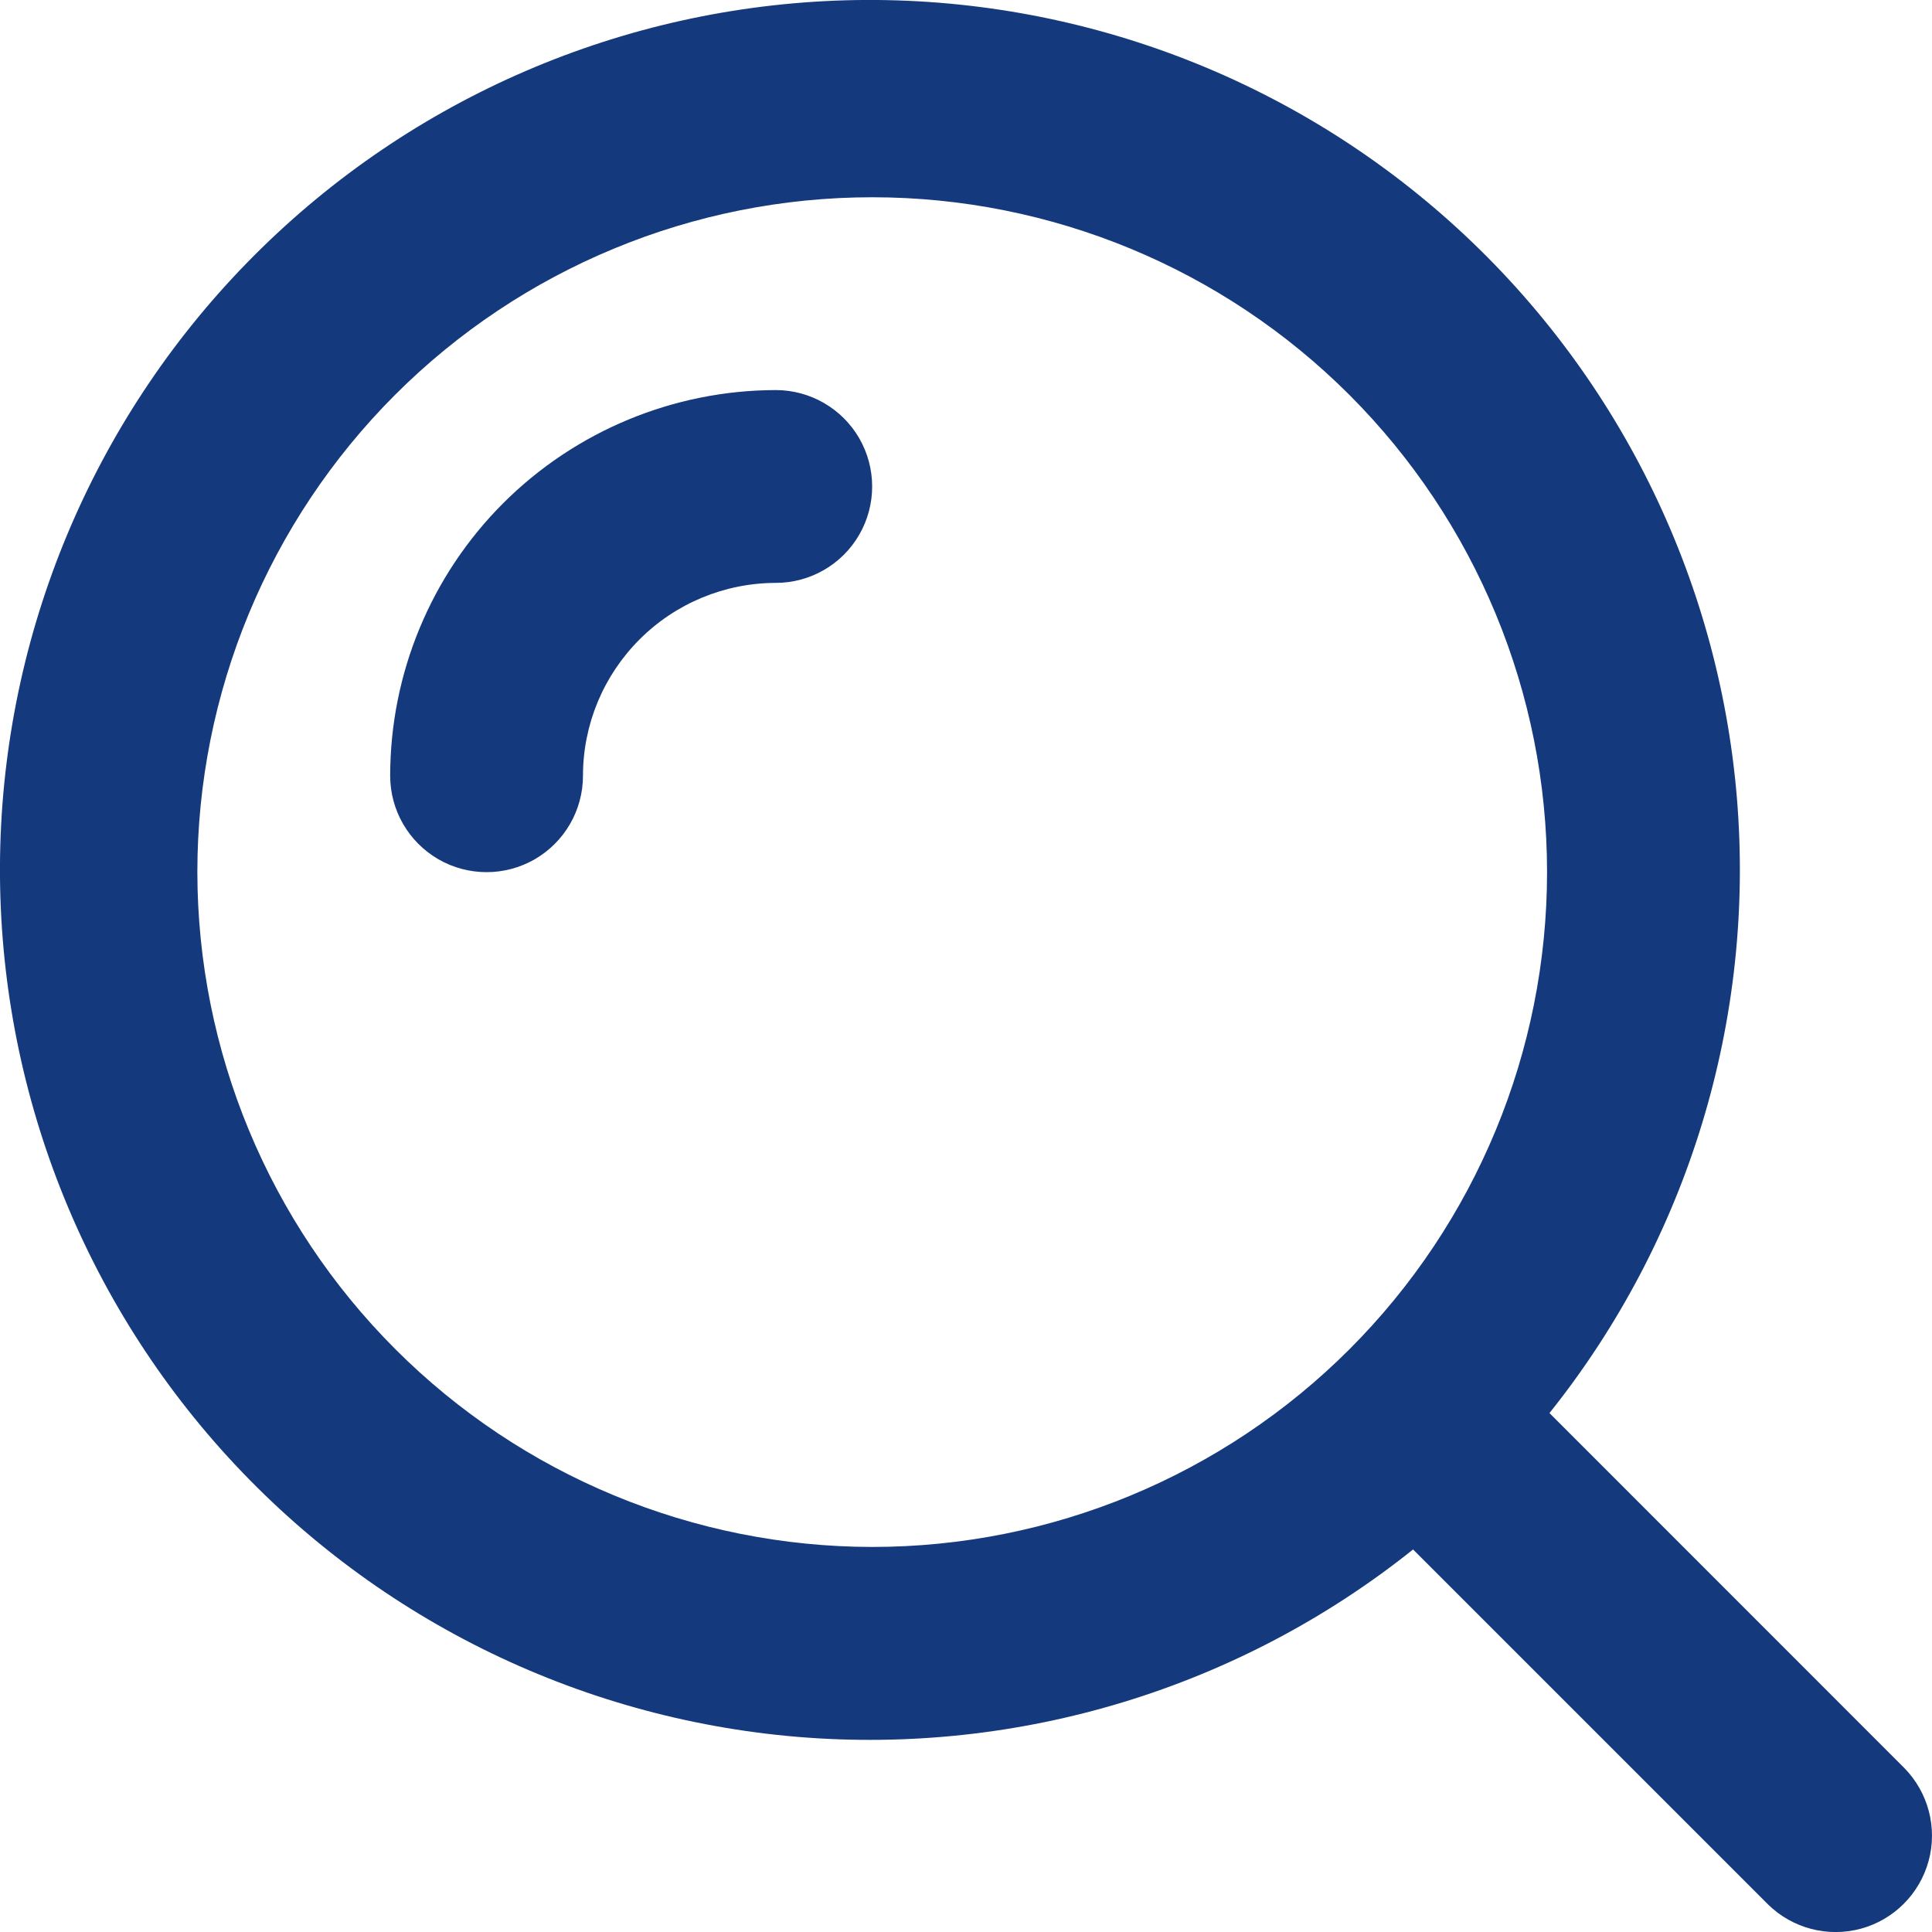
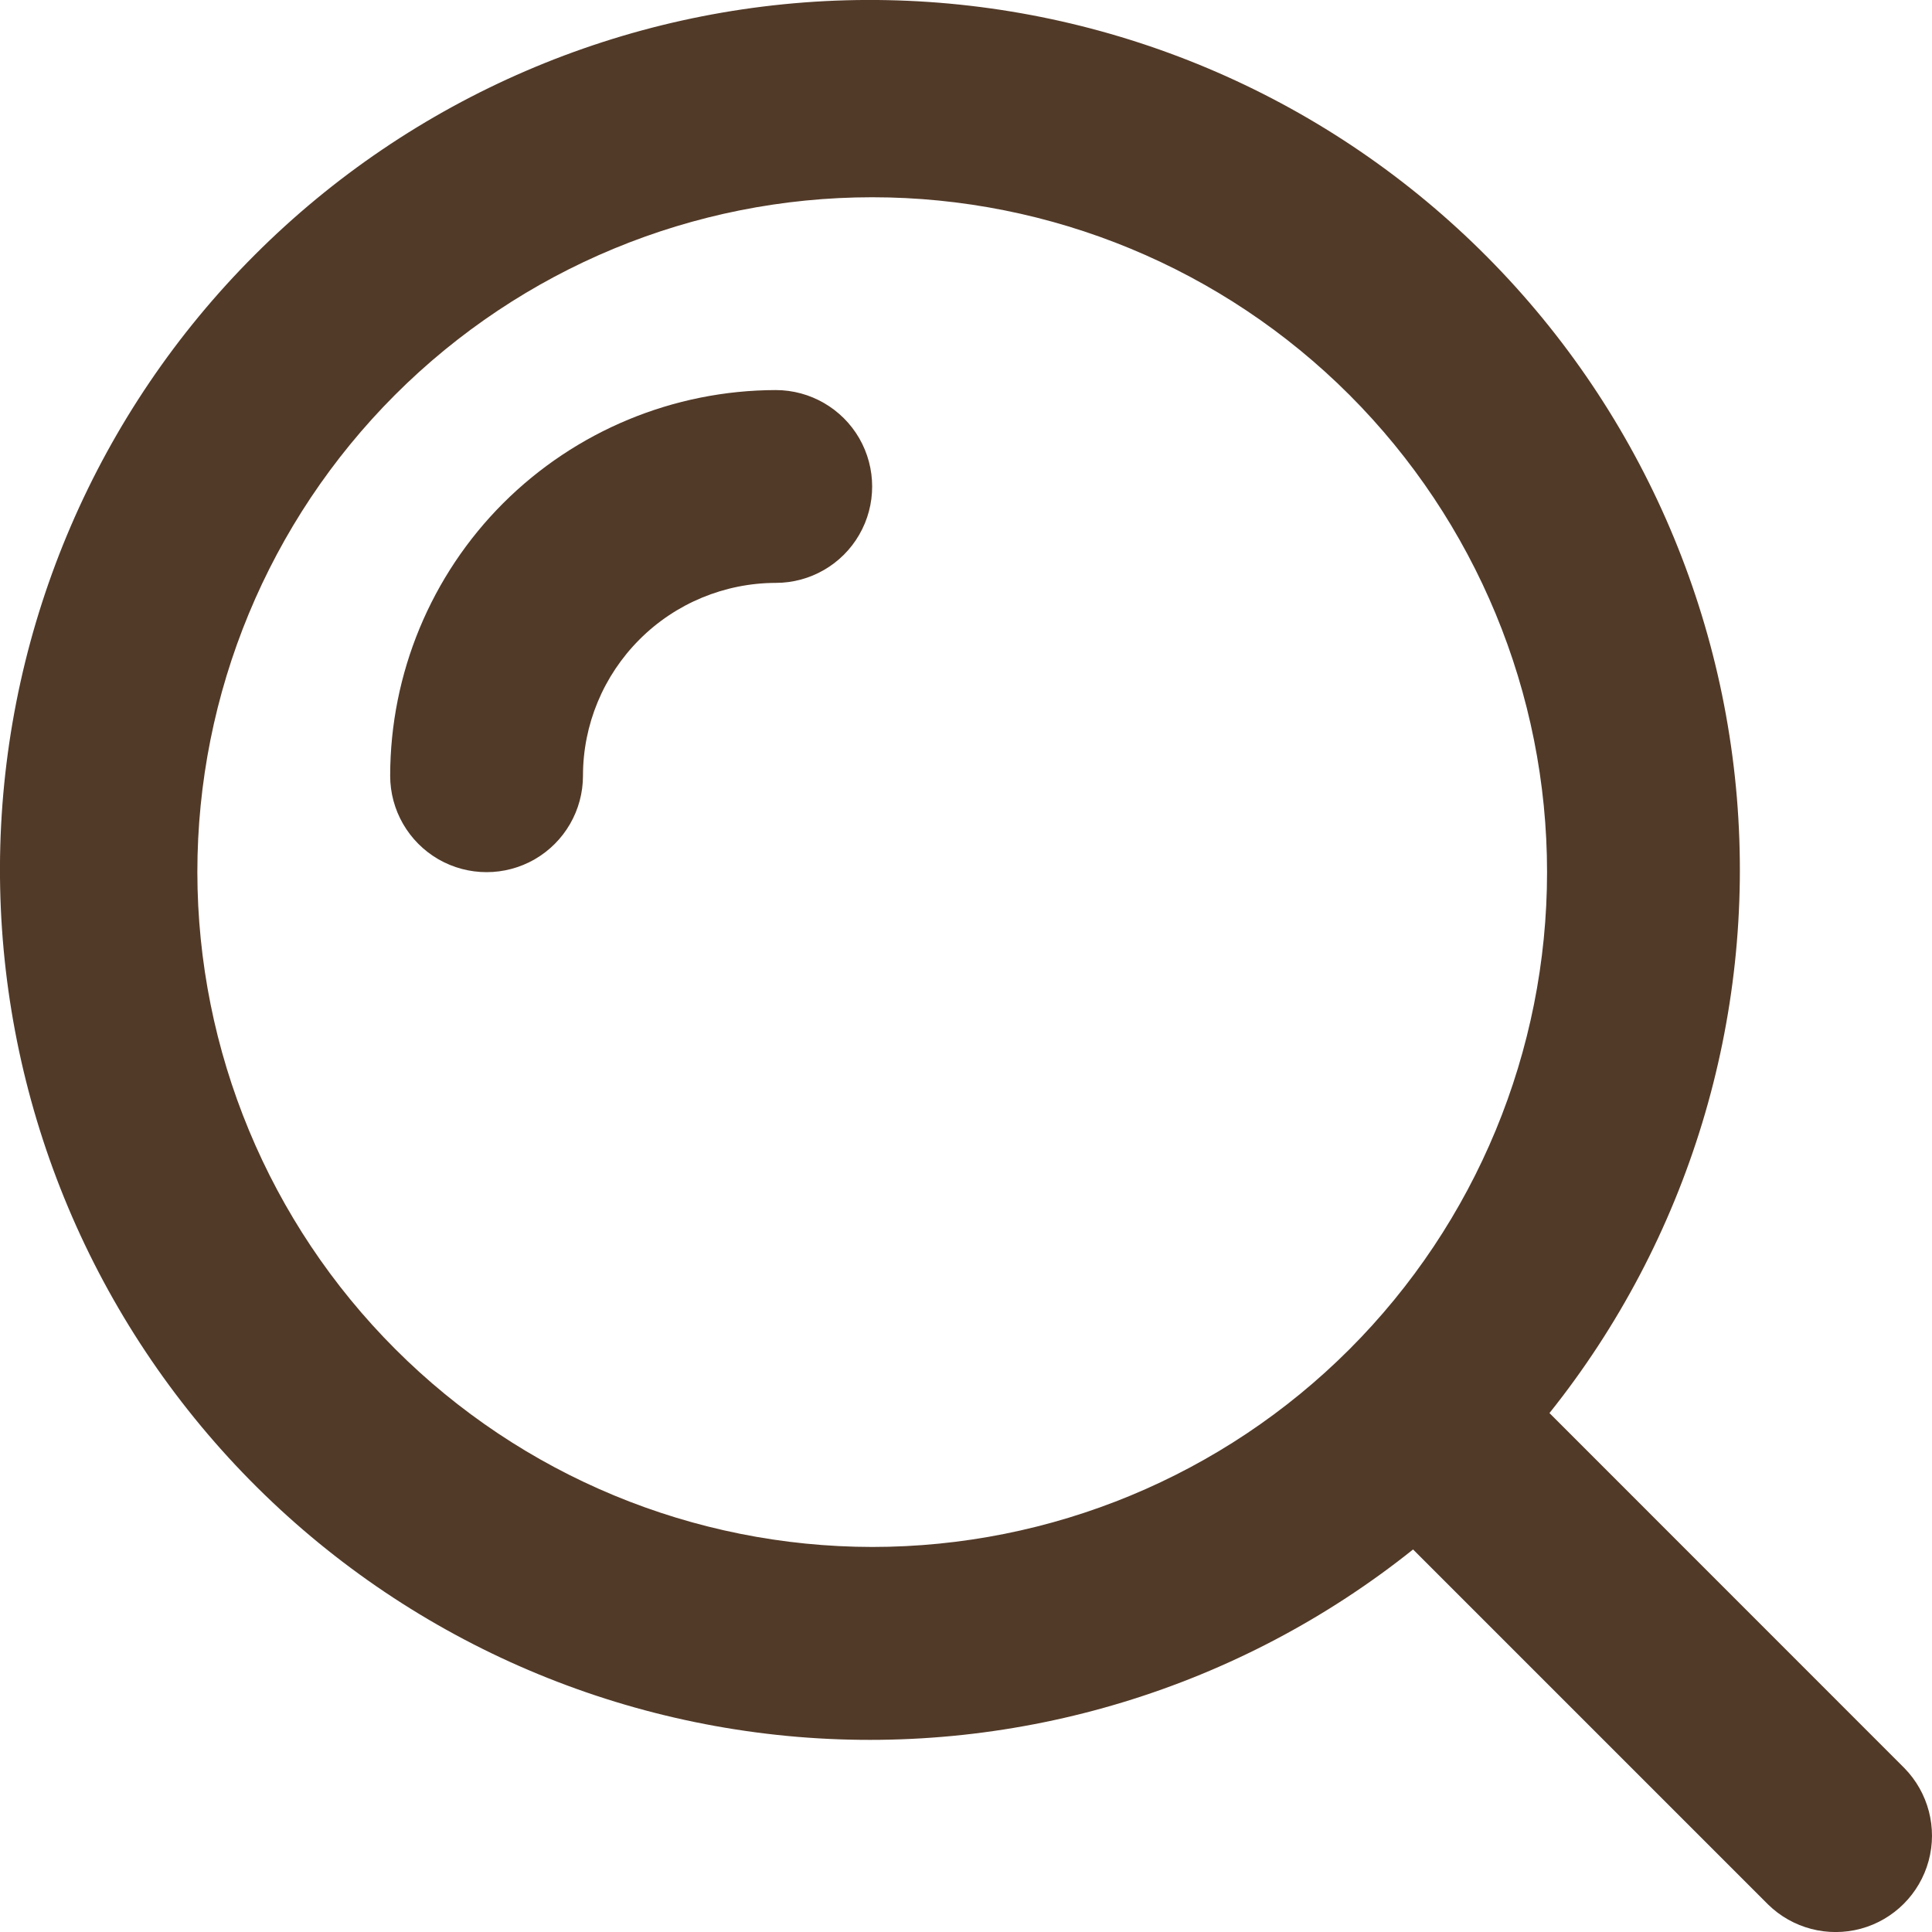
<svg xmlns="http://www.w3.org/2000/svg" width="20" height="20" viewBox="0 0 20 20" fill="none">
-   <path d="M8.031 4.038C6.973 4.04 5.958 4.461 5.209 5.209C4.461 5.957 4.04 6.972 4.039 8.03C4.039 8.387 4.229 8.716 4.538 8.895C4.847 9.073 5.227 9.073 5.536 8.895C5.845 8.716 6.035 8.387 6.035 8.03C6.035 7.501 6.246 6.994 6.62 6.62C6.994 6.245 7.502 6.035 8.031 6.034C8.387 6.034 8.717 5.844 8.895 5.535C9.073 5.227 9.073 4.846 8.895 4.537C8.717 4.229 8.387 4.038 8.031 4.038Z" fill="#14397D" />
-   <path d="M16.04 14.628C17.477 12.83 18.171 10.55 17.98 8.256C17.788 5.962 16.726 3.829 15.01 2.294C13.295 0.759 11.057 -0.06 8.756 0.003C6.455 0.067 4.265 1.01 2.638 2.638C1.01 4.265 0.067 6.454 0.003 8.756C-0.06 11.056 0.759 13.294 2.294 15.01C3.829 16.726 5.962 17.788 8.256 17.98C10.55 18.171 12.83 17.477 14.628 16.04L18.303 19.715C18.556 19.963 18.921 20.058 19.263 19.966C19.605 19.873 19.872 19.606 19.965 19.264C20.058 18.922 19.962 18.556 19.714 18.303L16.04 14.628ZM2.043 9.028C2.043 7.176 2.779 5.399 4.089 4.088C5.399 2.778 7.176 2.042 9.029 2.042C10.882 2.042 12.659 2.778 13.969 4.088C15.279 5.399 16.015 7.175 16.015 9.028C16.015 10.881 15.279 12.658 13.969 13.968C12.659 15.278 10.882 16.014 9.029 16.014C7.177 16.012 5.401 15.276 4.092 13.966C2.782 12.656 2.045 10.88 2.043 9.028L2.043 9.028Z" fill="#14397D" />
+   <path d="M8.031 4.038C6.973 4.04 5.958 4.461 5.209 5.209C4.461 5.957 4.04 6.972 4.039 8.03C4.039 8.387 4.229 8.716 4.538 8.895C4.847 9.073 5.227 9.073 5.536 8.895C5.845 8.716 6.035 8.387 6.035 8.03C6.035 7.501 6.246 6.994 6.62 6.62C6.994 6.245 7.502 6.035 8.031 6.034C8.387 6.034 8.717 5.844 8.895 5.535C9.073 5.227 9.073 4.846 8.895 4.537C8.717 4.229 8.387 4.038 8.031 4.038Z" fill="#523A28" />
+   <path d="M16.04 14.628C17.477 12.83 18.171 10.55 17.98 8.256C17.788 5.962 16.726 3.829 15.01 2.294C13.295 0.759 11.057 -0.06 8.756 0.003C6.455 0.067 4.265 1.01 2.638 2.638C1.01 4.265 0.067 6.454 0.003 8.756C-0.06 11.056 0.759 13.294 2.294 15.01C3.829 16.726 5.962 17.788 8.256 17.98C10.55 18.171 12.83 17.477 14.628 16.04L18.303 19.715C18.556 19.963 18.921 20.058 19.263 19.966C19.605 19.873 19.872 19.606 19.965 19.264C20.058 18.922 19.962 18.556 19.714 18.303L16.04 14.628ZM2.043 9.028C2.043 7.176 2.779 5.399 4.089 4.088C5.399 2.778 7.176 2.042 9.029 2.042C10.882 2.042 12.659 2.778 13.969 4.088C15.279 5.399 16.015 7.175 16.015 9.028C16.015 10.881 15.279 12.658 13.969 13.968C12.659 15.278 10.882 16.014 9.029 16.014C7.177 16.012 5.401 15.276 4.092 13.966C2.782 12.656 2.045 10.88 2.043 9.028L2.043 9.028Z" fill="#523A28" />
</svg>
